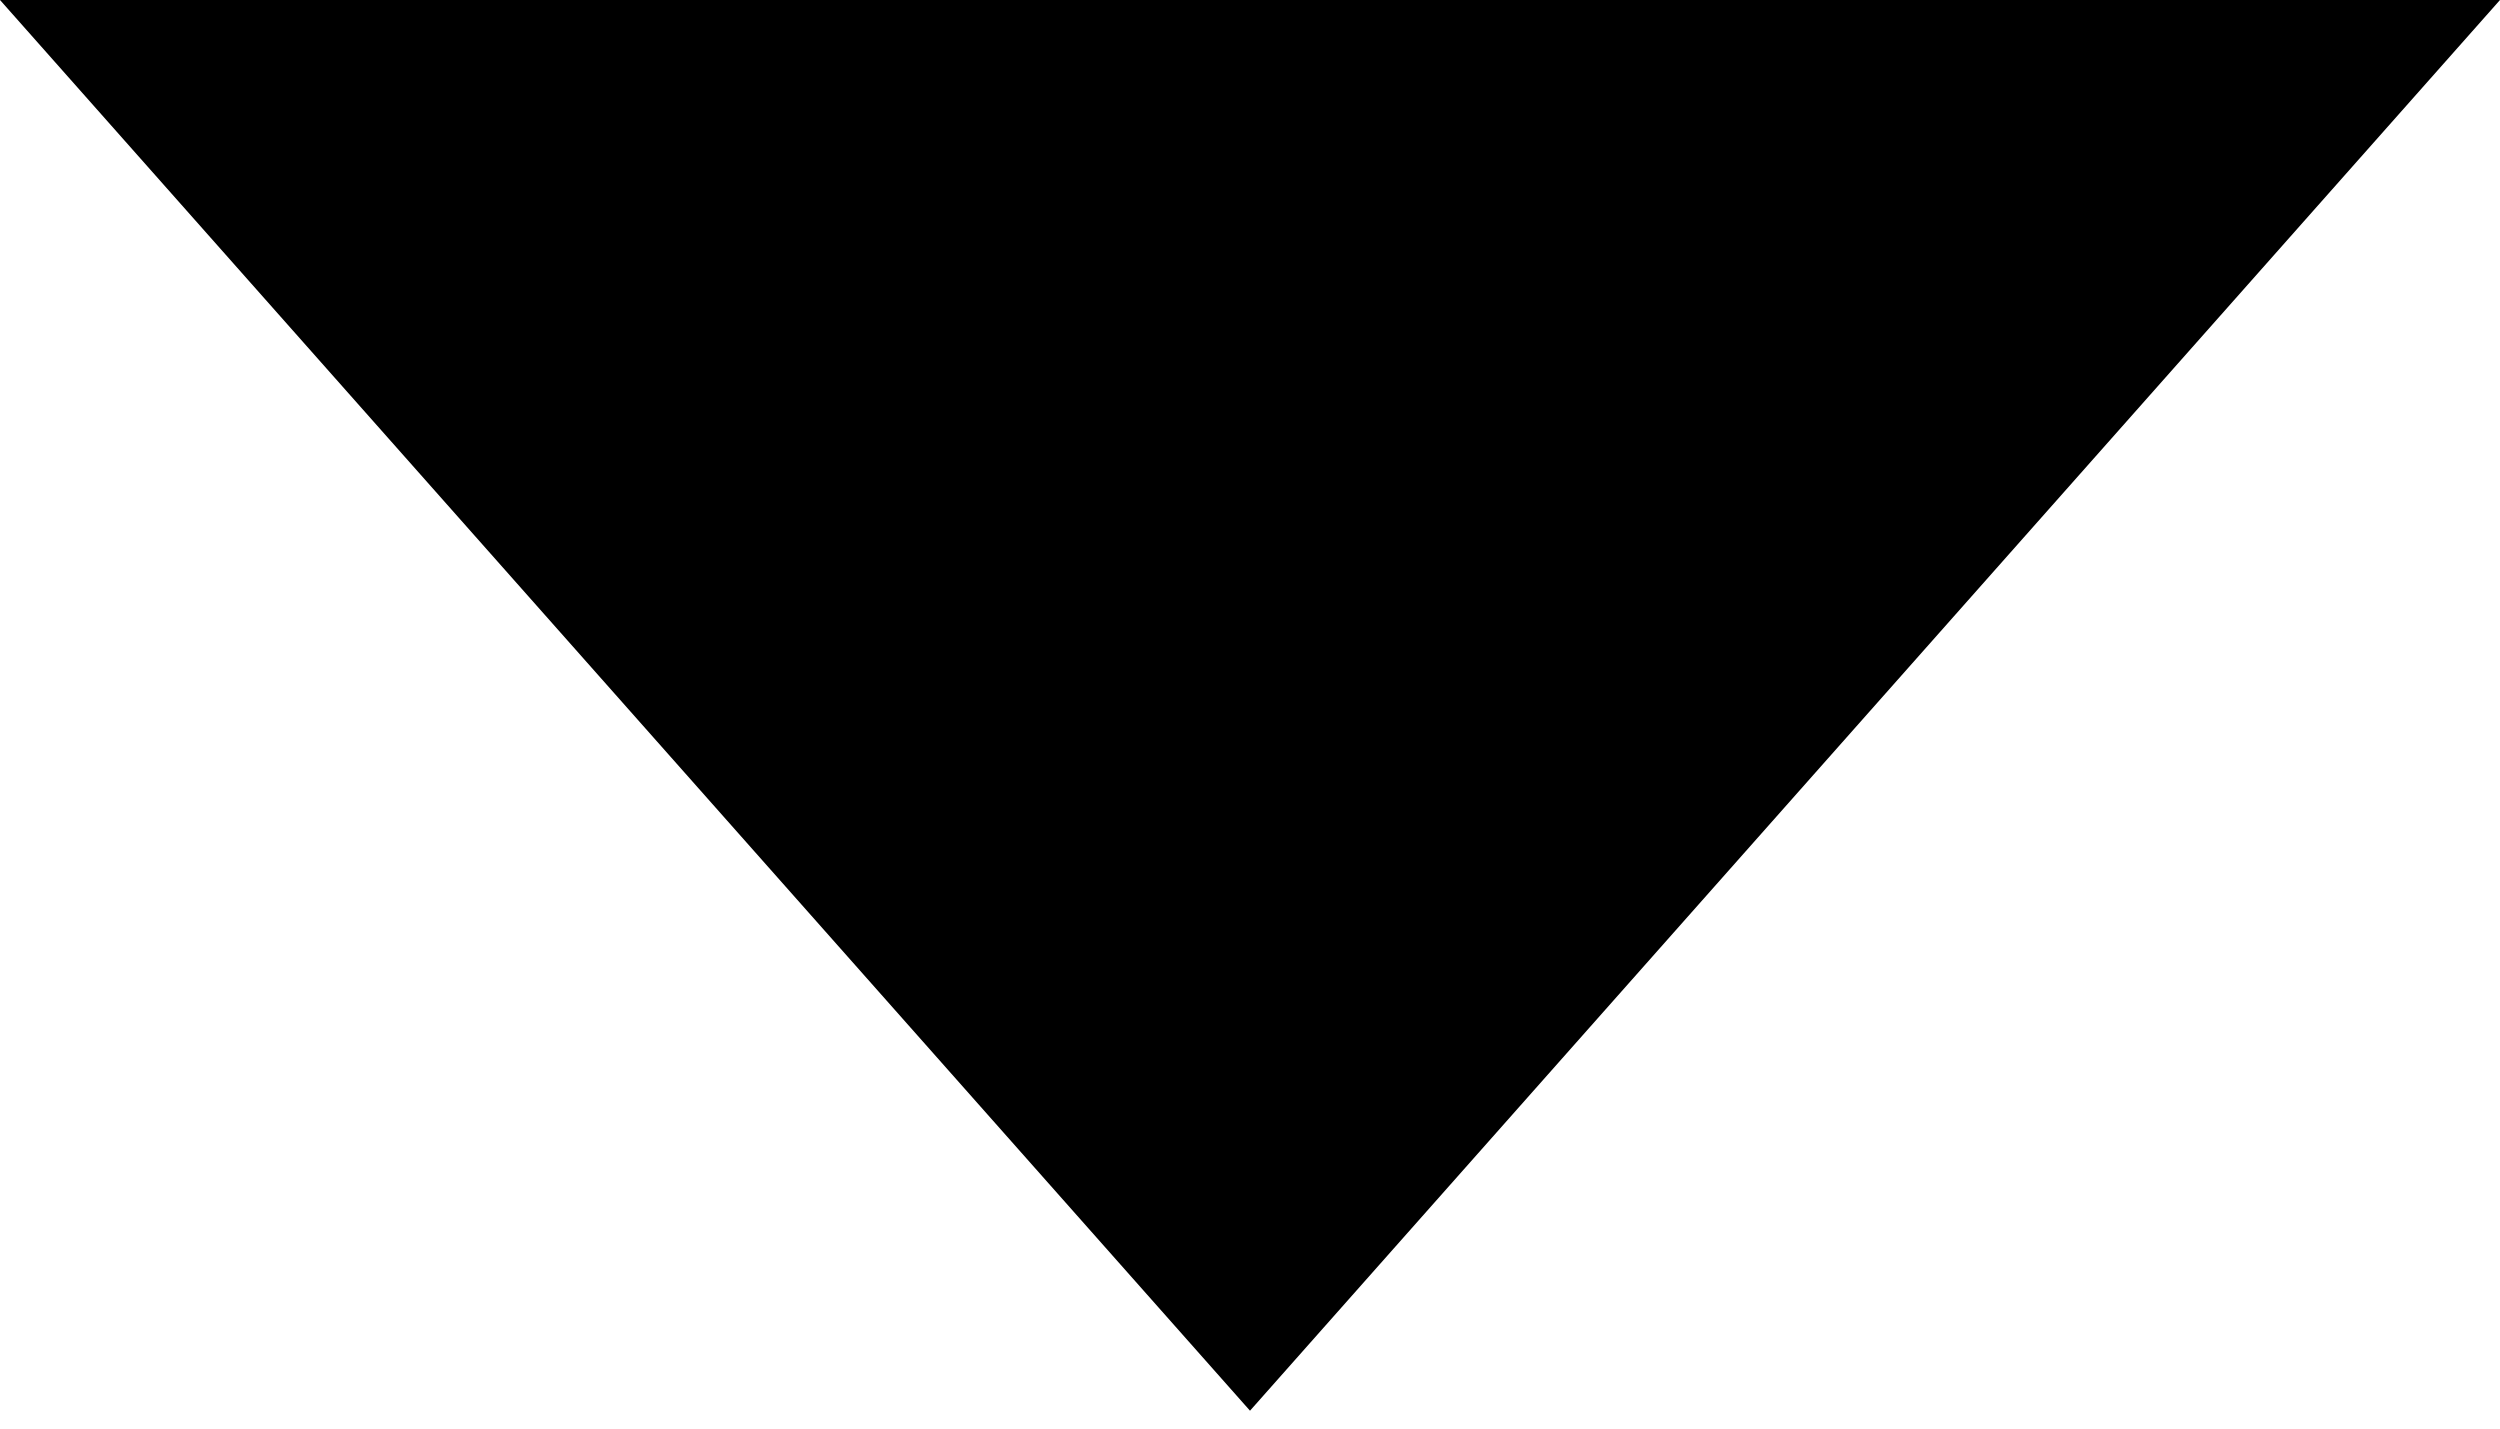
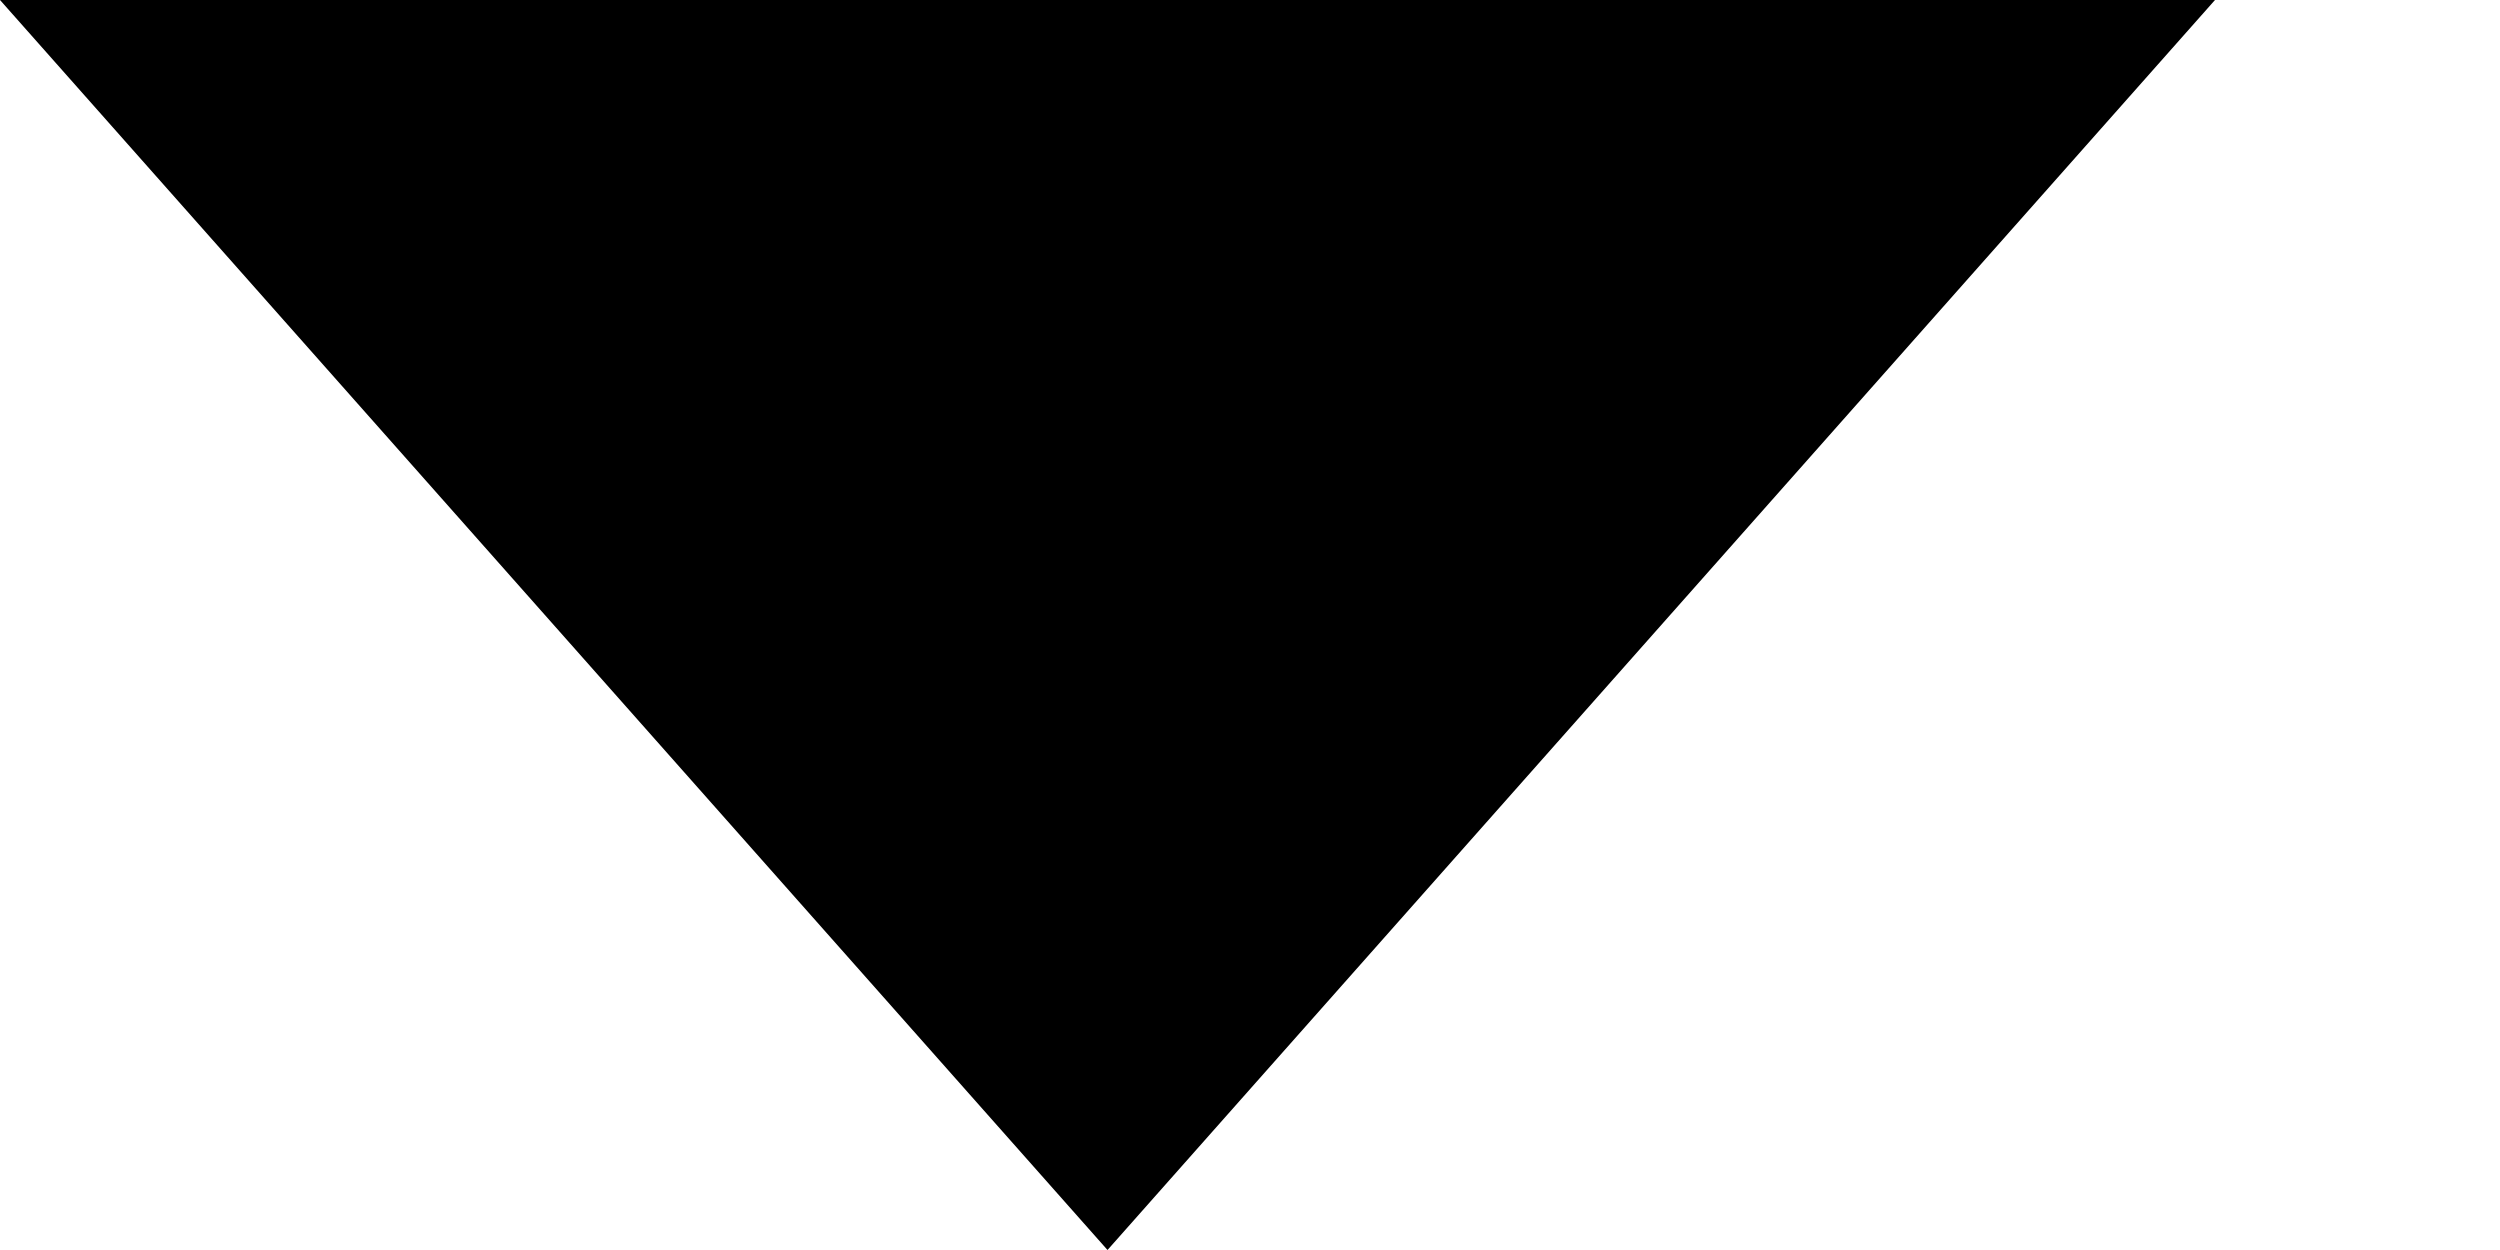
- <svg xmlns="http://www.w3.org/2000/svg" width="7px" height="4px" viewBox="0 0 7 4" version="1.1">
-   <g stroke="none" stroke-width="1" fill="" fill-rule="evenodd">
-     <g transform="translate(-1214, -22)" fill="">
-       <g transform="translate(1087, 0)">
-         <polygon points="134 22 130.5 25.95 127 22" />
+ <svg xmlns="http://www.w3.org/2000/svg" width="8px" height="4px" viewBox="0 0 8 4" version="1.1">
+   <g stroke="none" stroke-width="1" fill="" fill-rule="evenodd" opacity="">
+     <g transform="translate(-1410, -23)" fill="">
+       <g transform="translate(1240, 0)">
+         <polygon points="177.088 23 173.544 27 170 23" />
      </g>
    </g>
  </g>
</svg>
